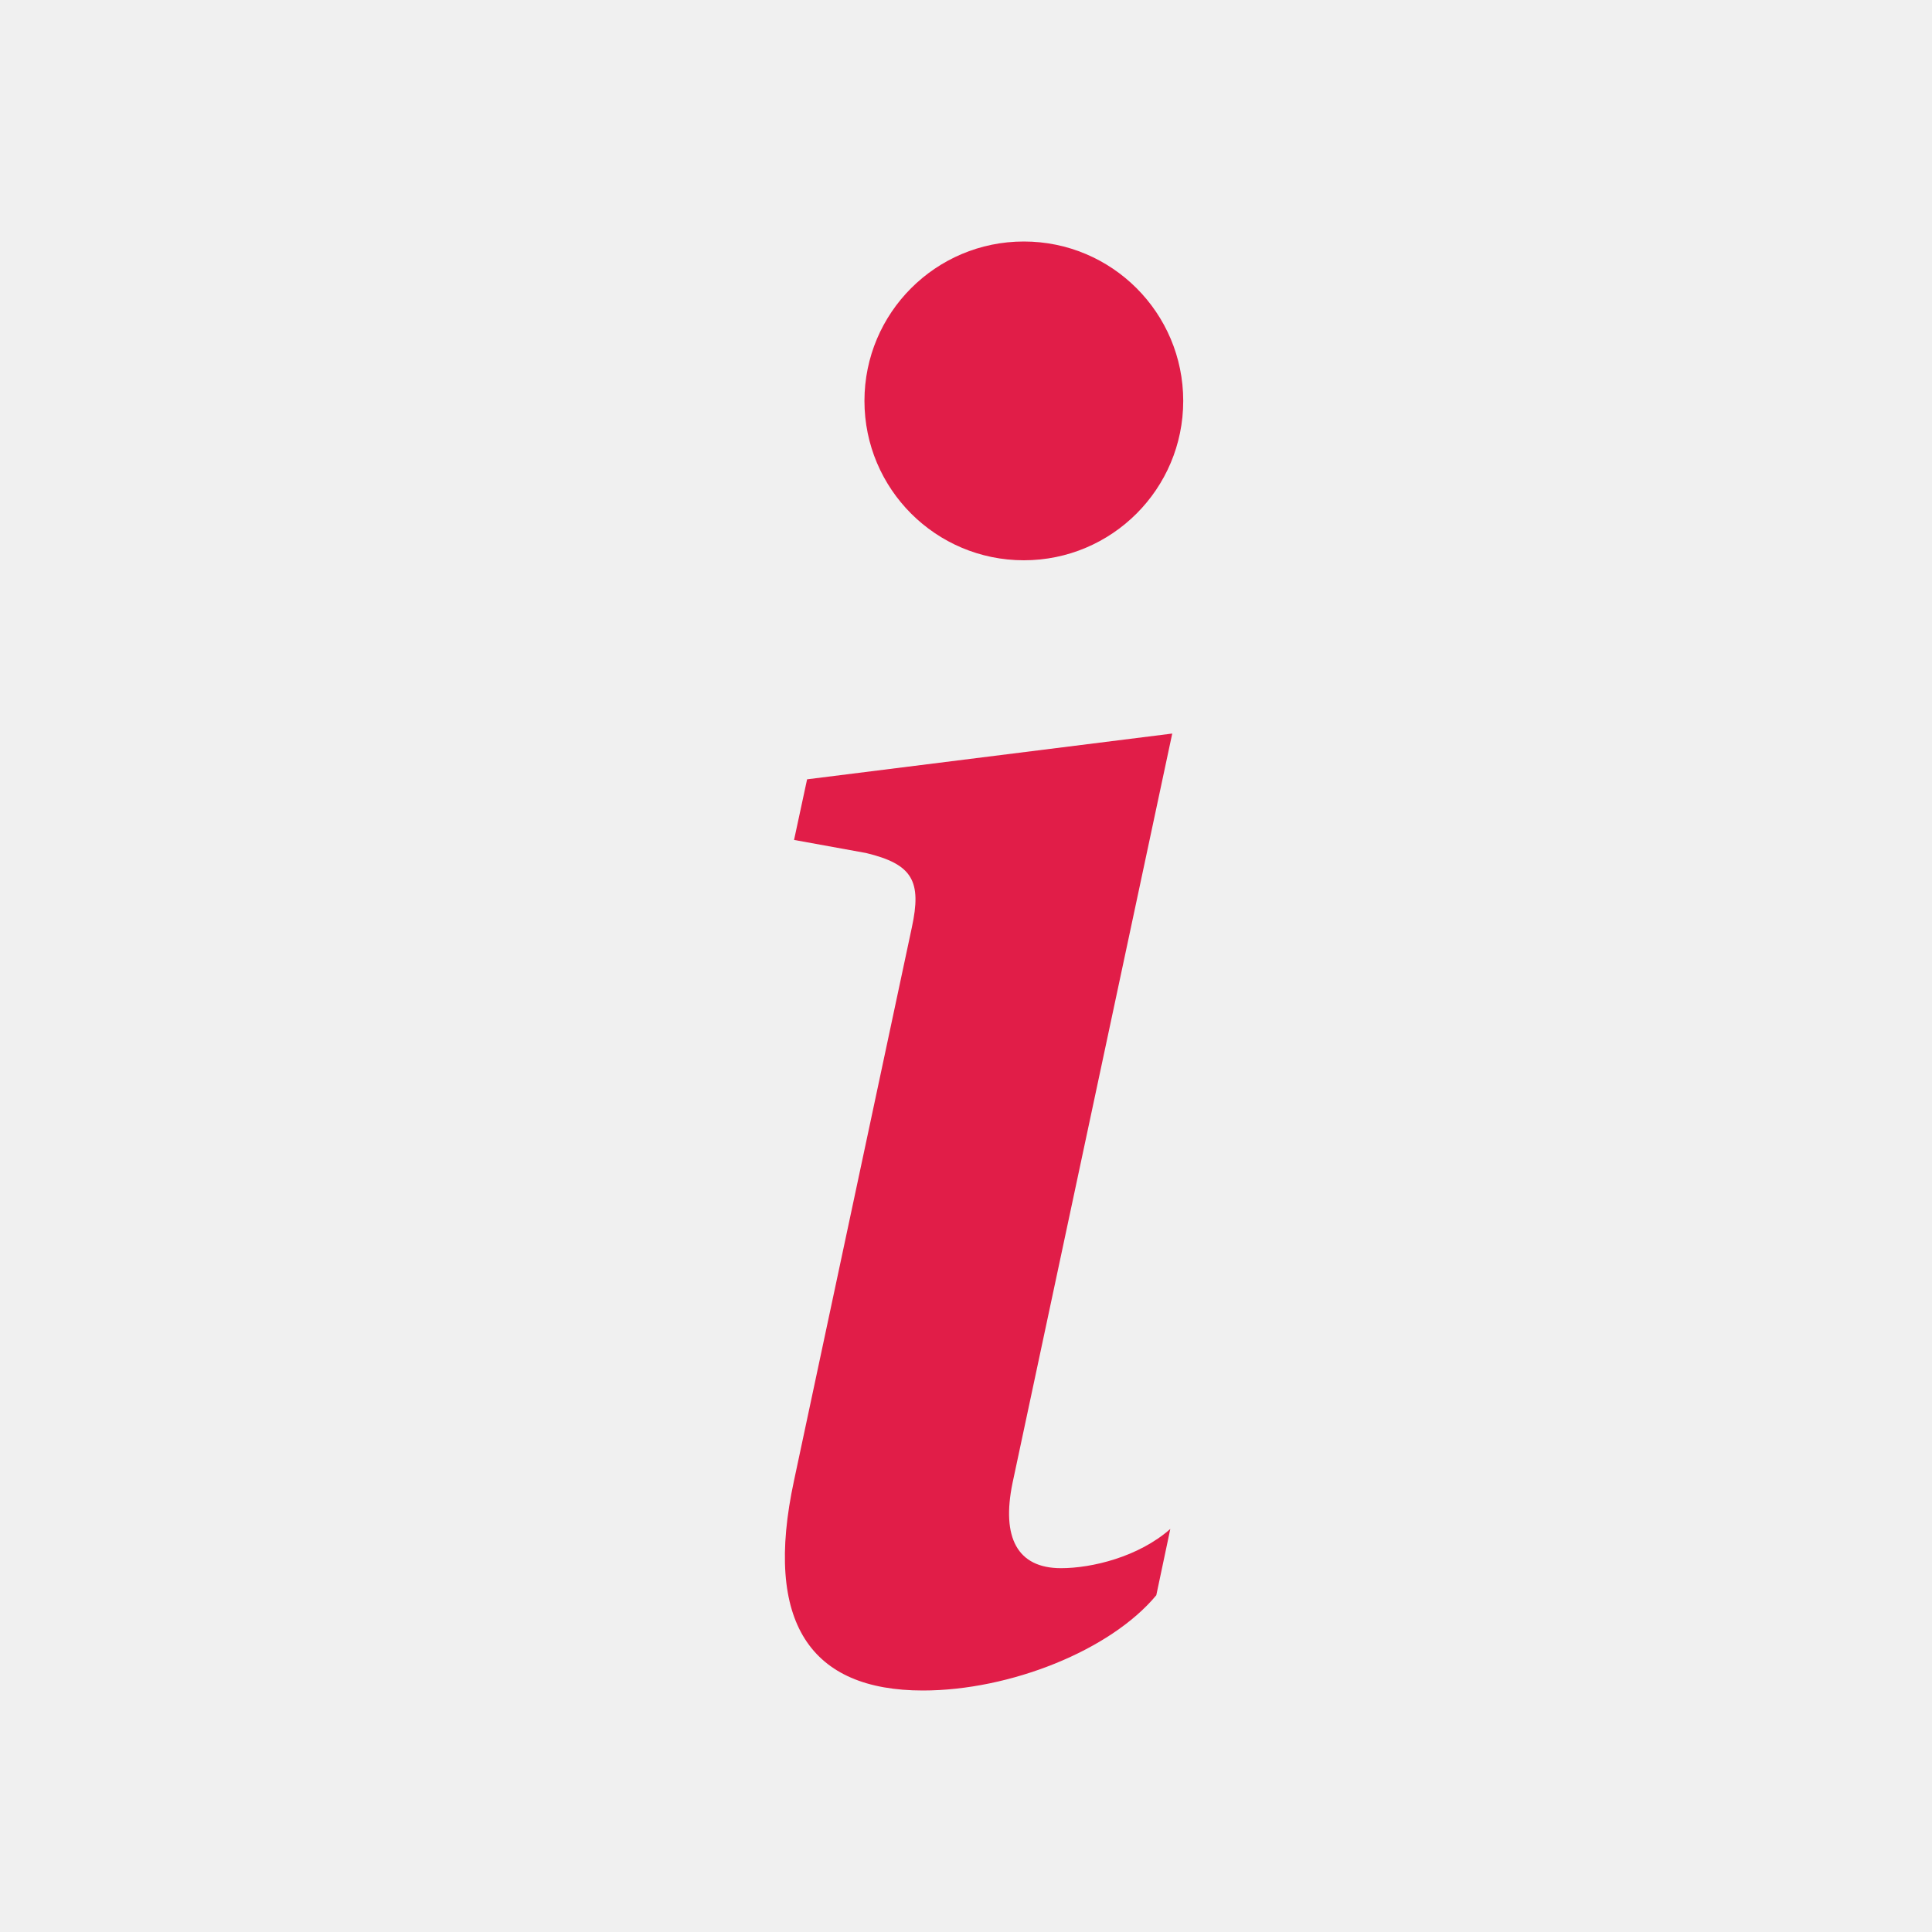
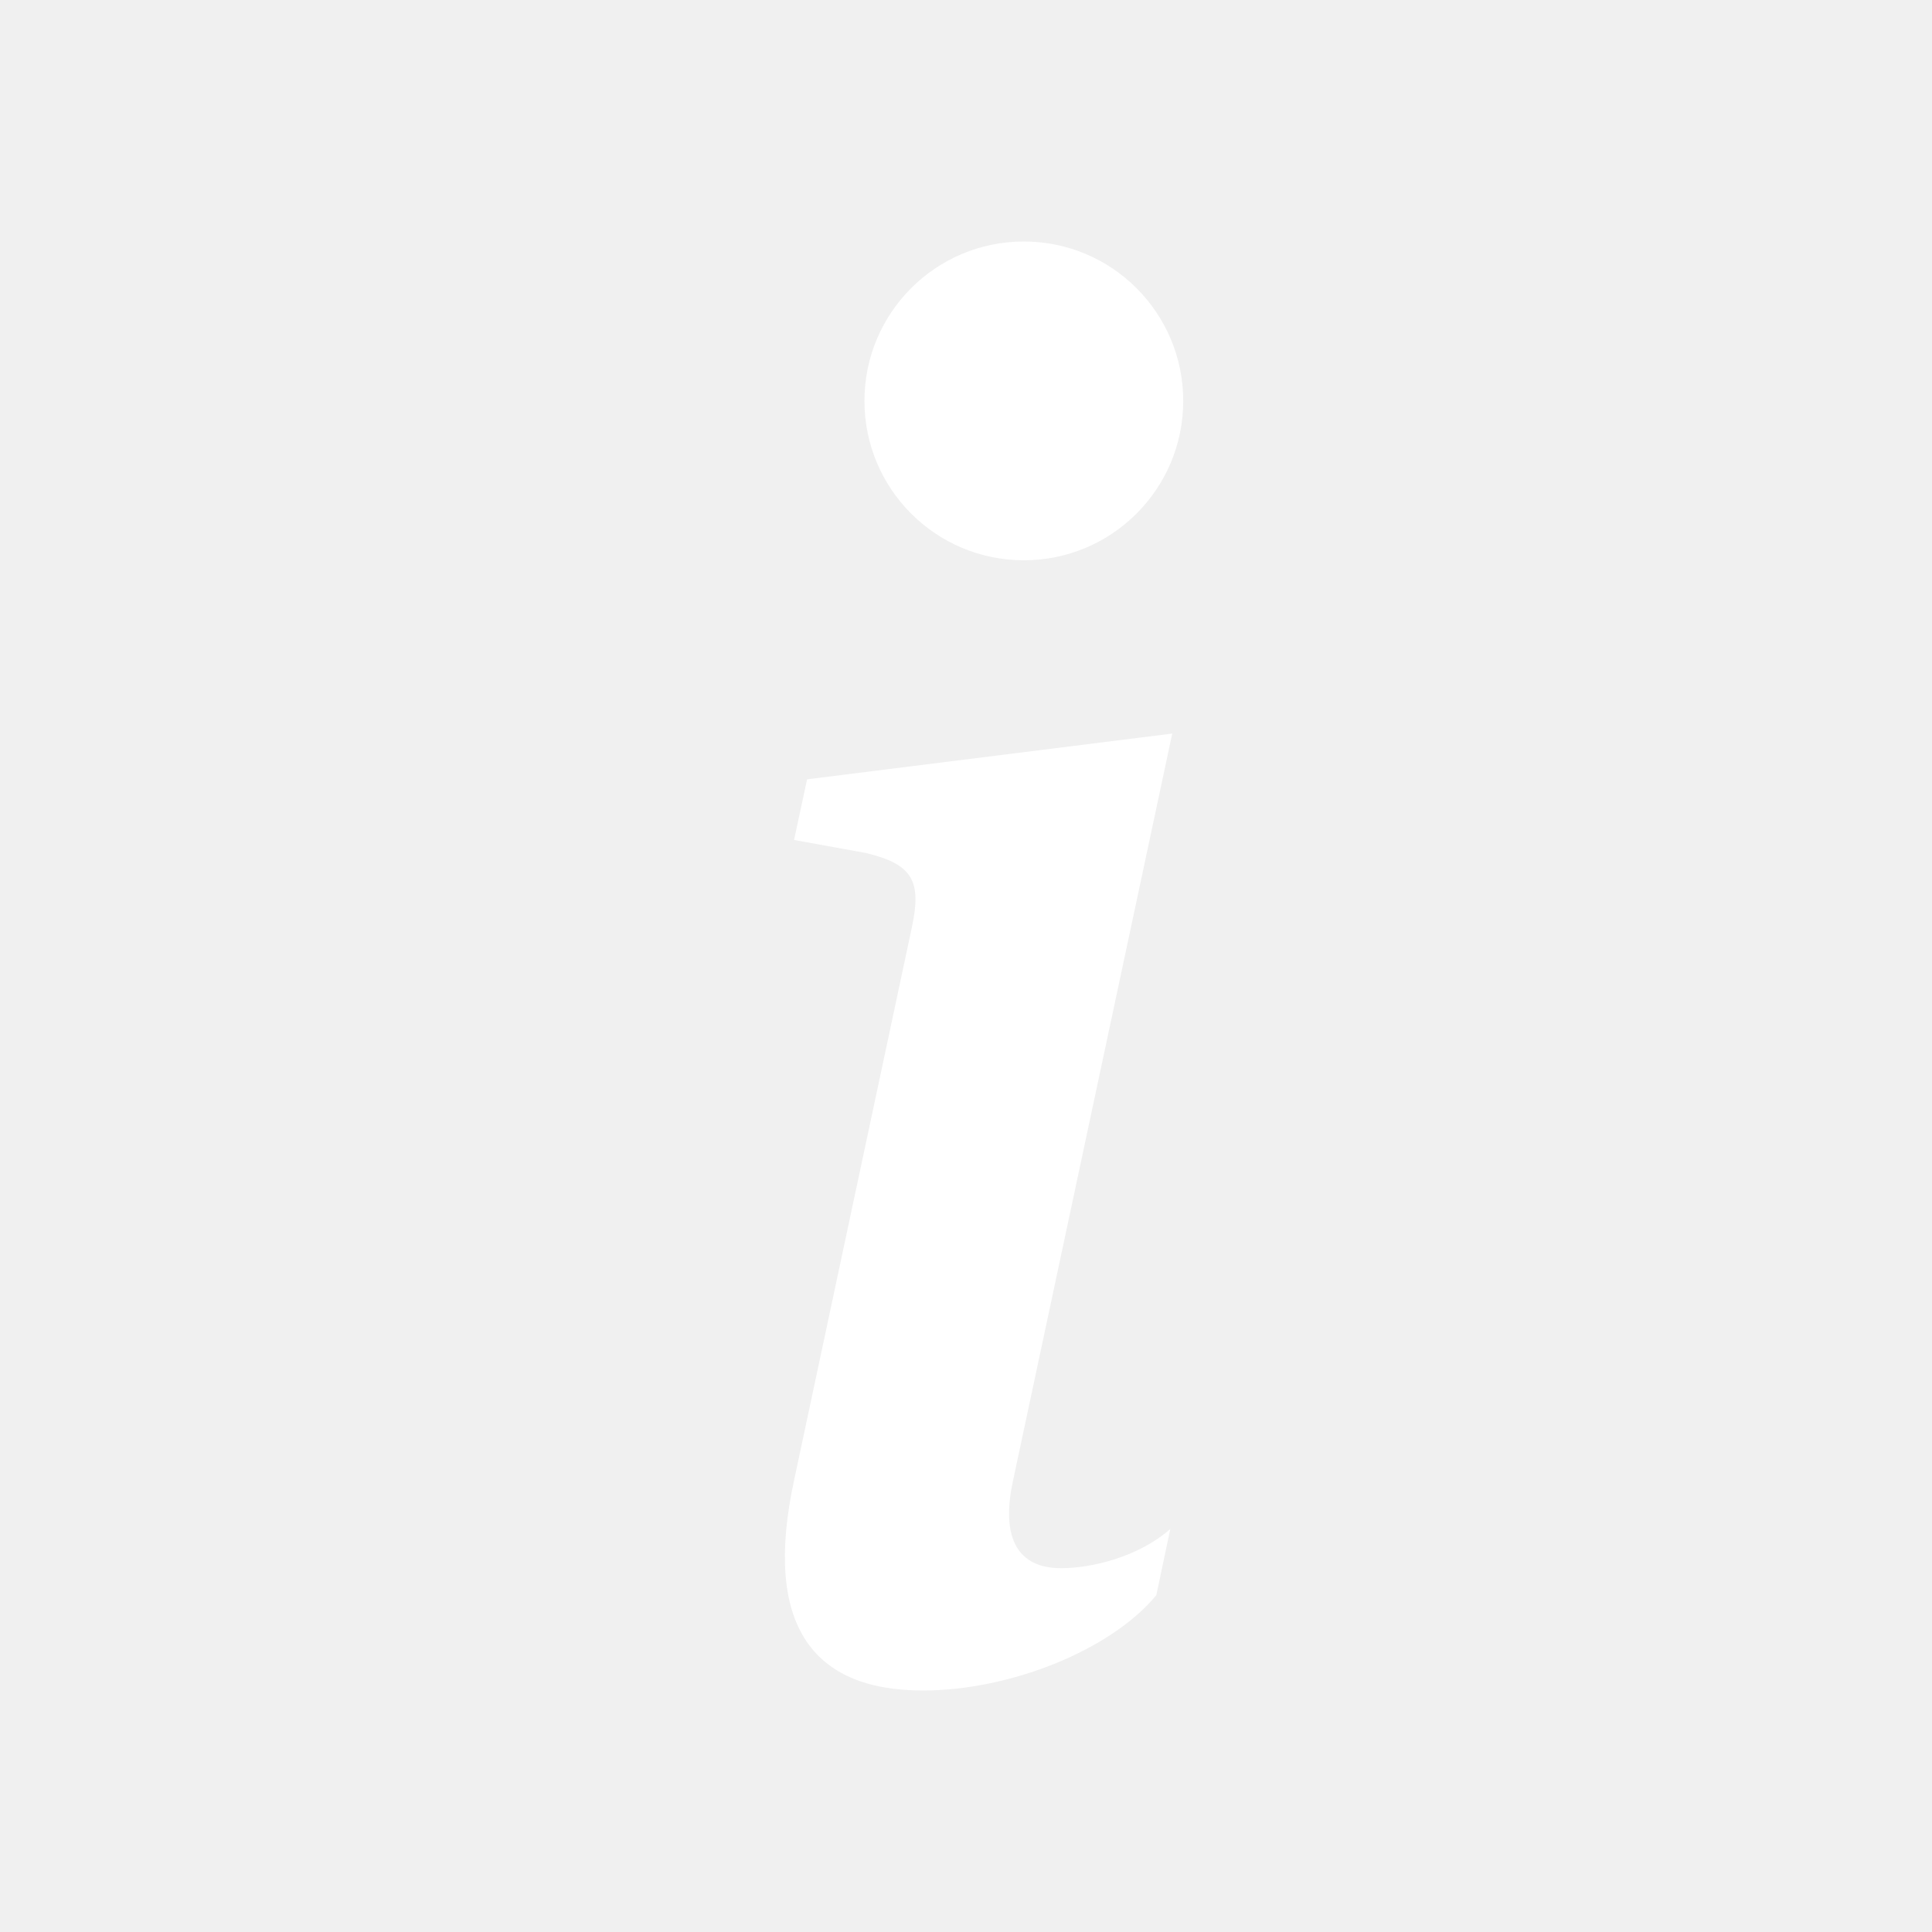
- <svg xmlns="http://www.w3.org/2000/svg" width="16" height="16" fill="#e11d48" class="bi bi-info-lg" viewBox="0 0 16 16">
+ <svg xmlns="http://www.w3.org/2000/svg" width="16" height="16" fill="#fff" class="bi bi-info-lg" viewBox="0 0 16 16">
  <path d="m9.708 6.075-3.024.379-.108.502.595.108c.387.093.464.232.38.619l-.975 4.577c-.255 1.183.14 1.74 1.067 1.74.72 0 1.554-.332 1.933-.789l.116-.549c-.263.232-.65.325-.905.325-.363 0-.494-.255-.402-.704l1.323-6.208Zm.091-2.755a1.32 1.32 0 1 1-2.64 0 1.32 1.32 0 0 1 2.64 0" />
</svg>
